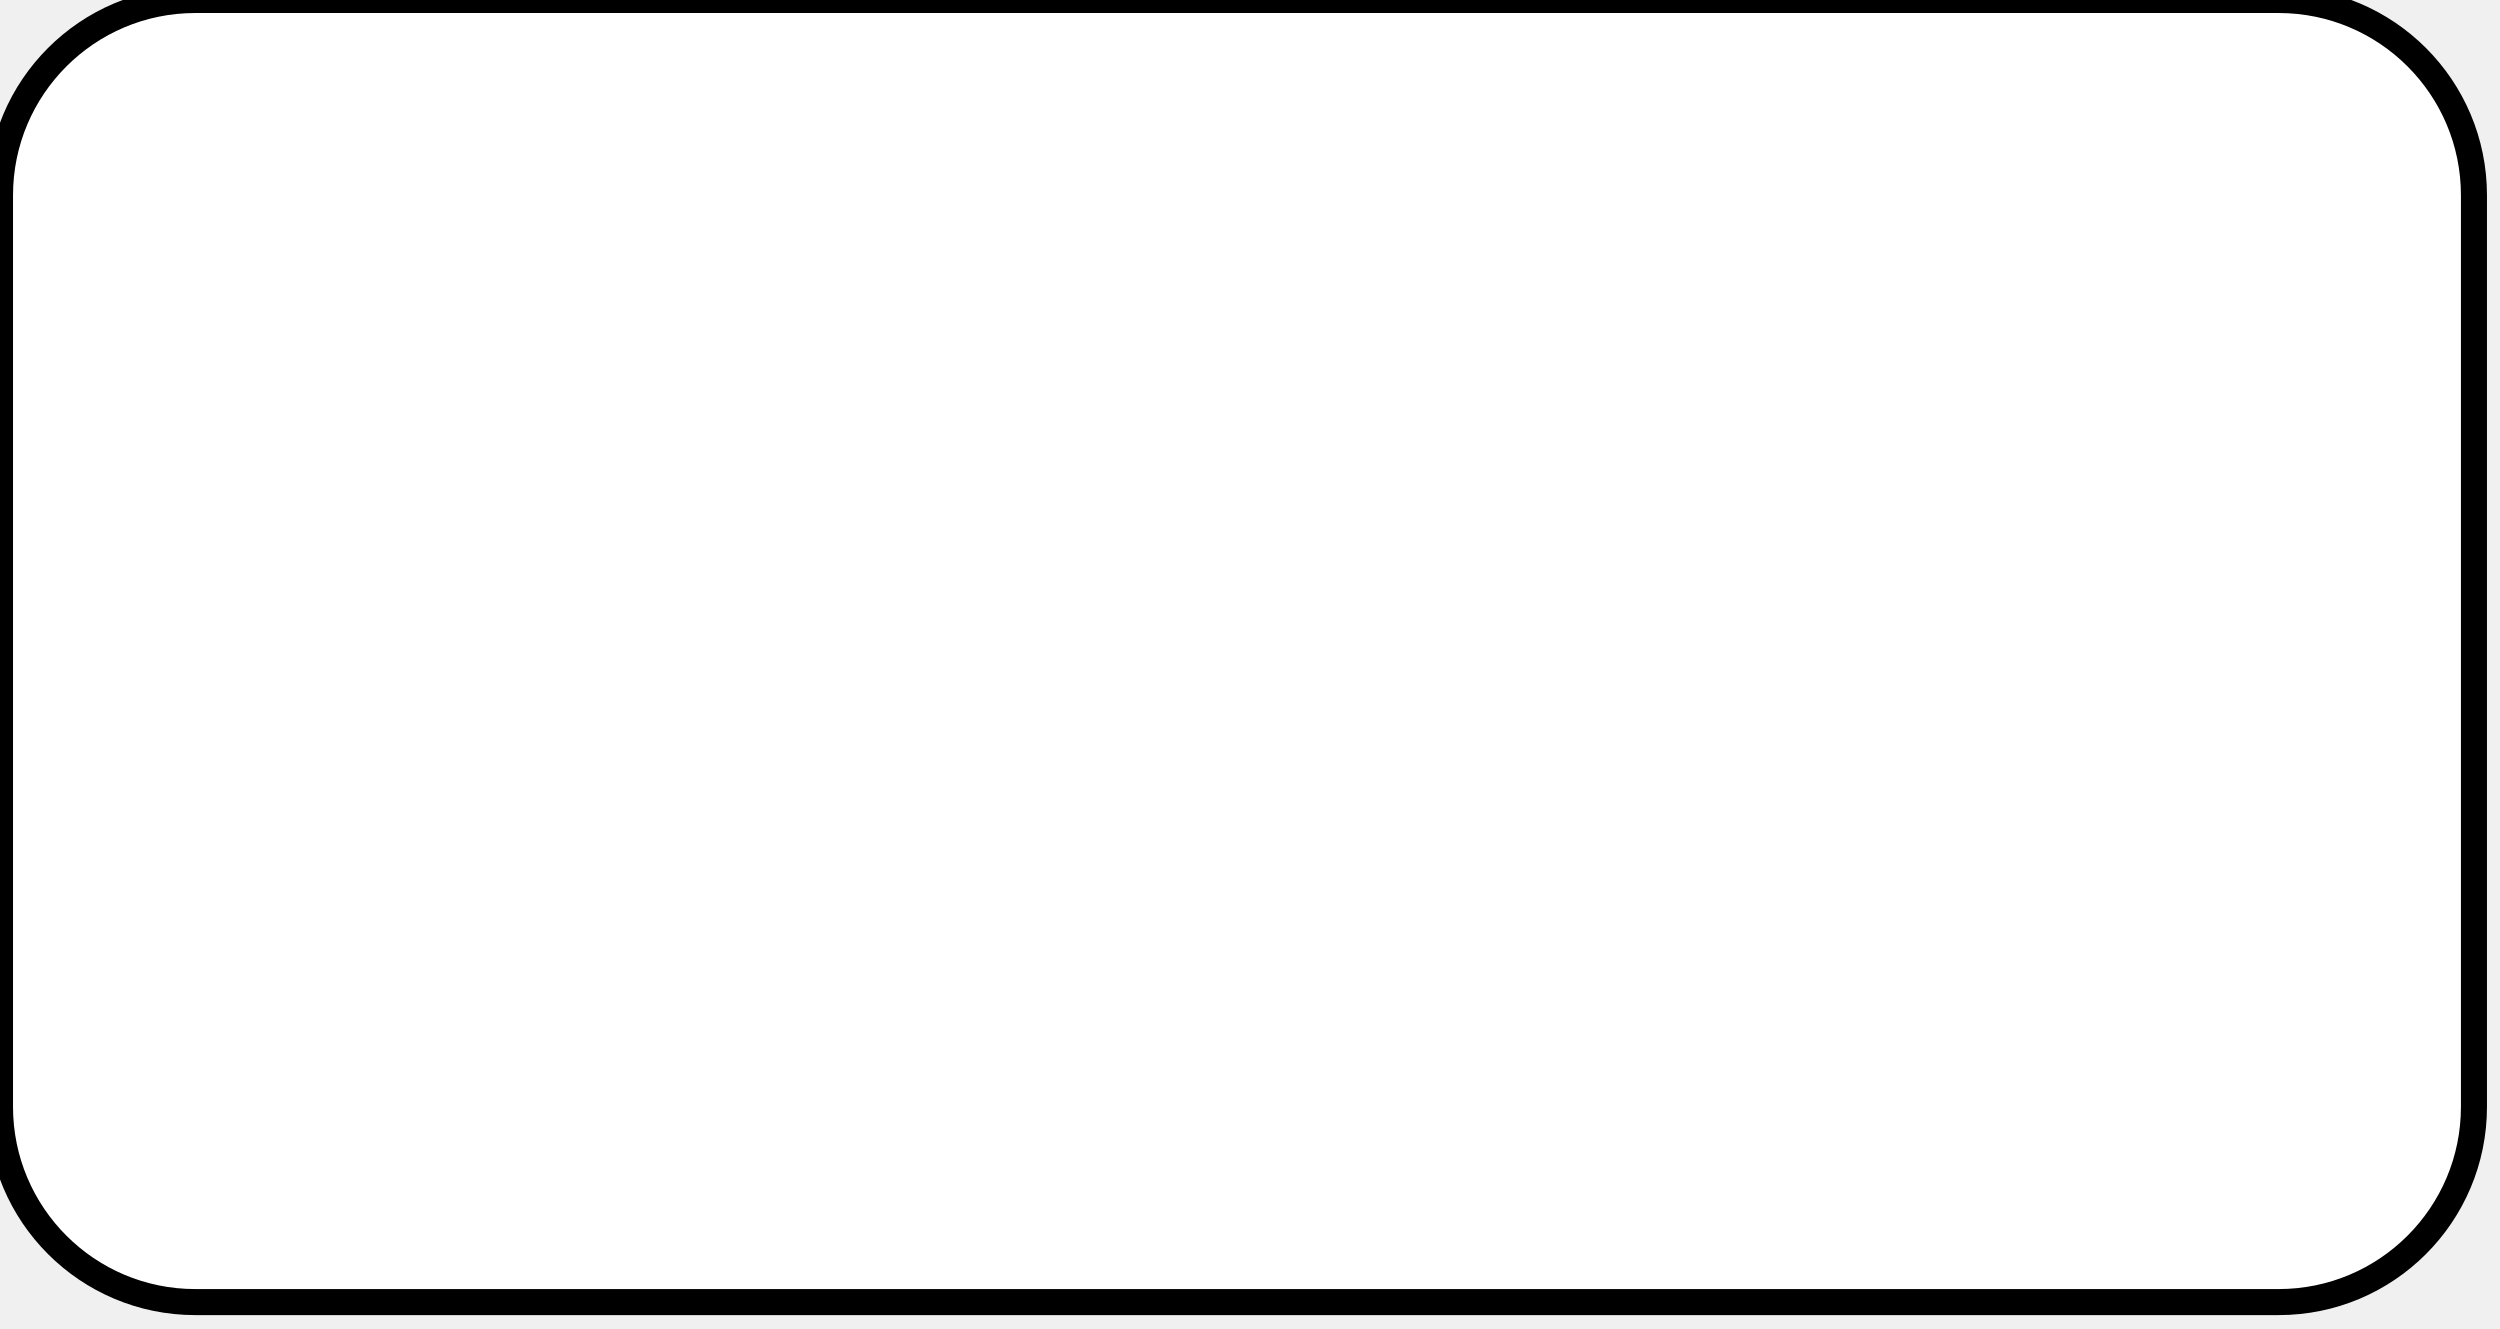
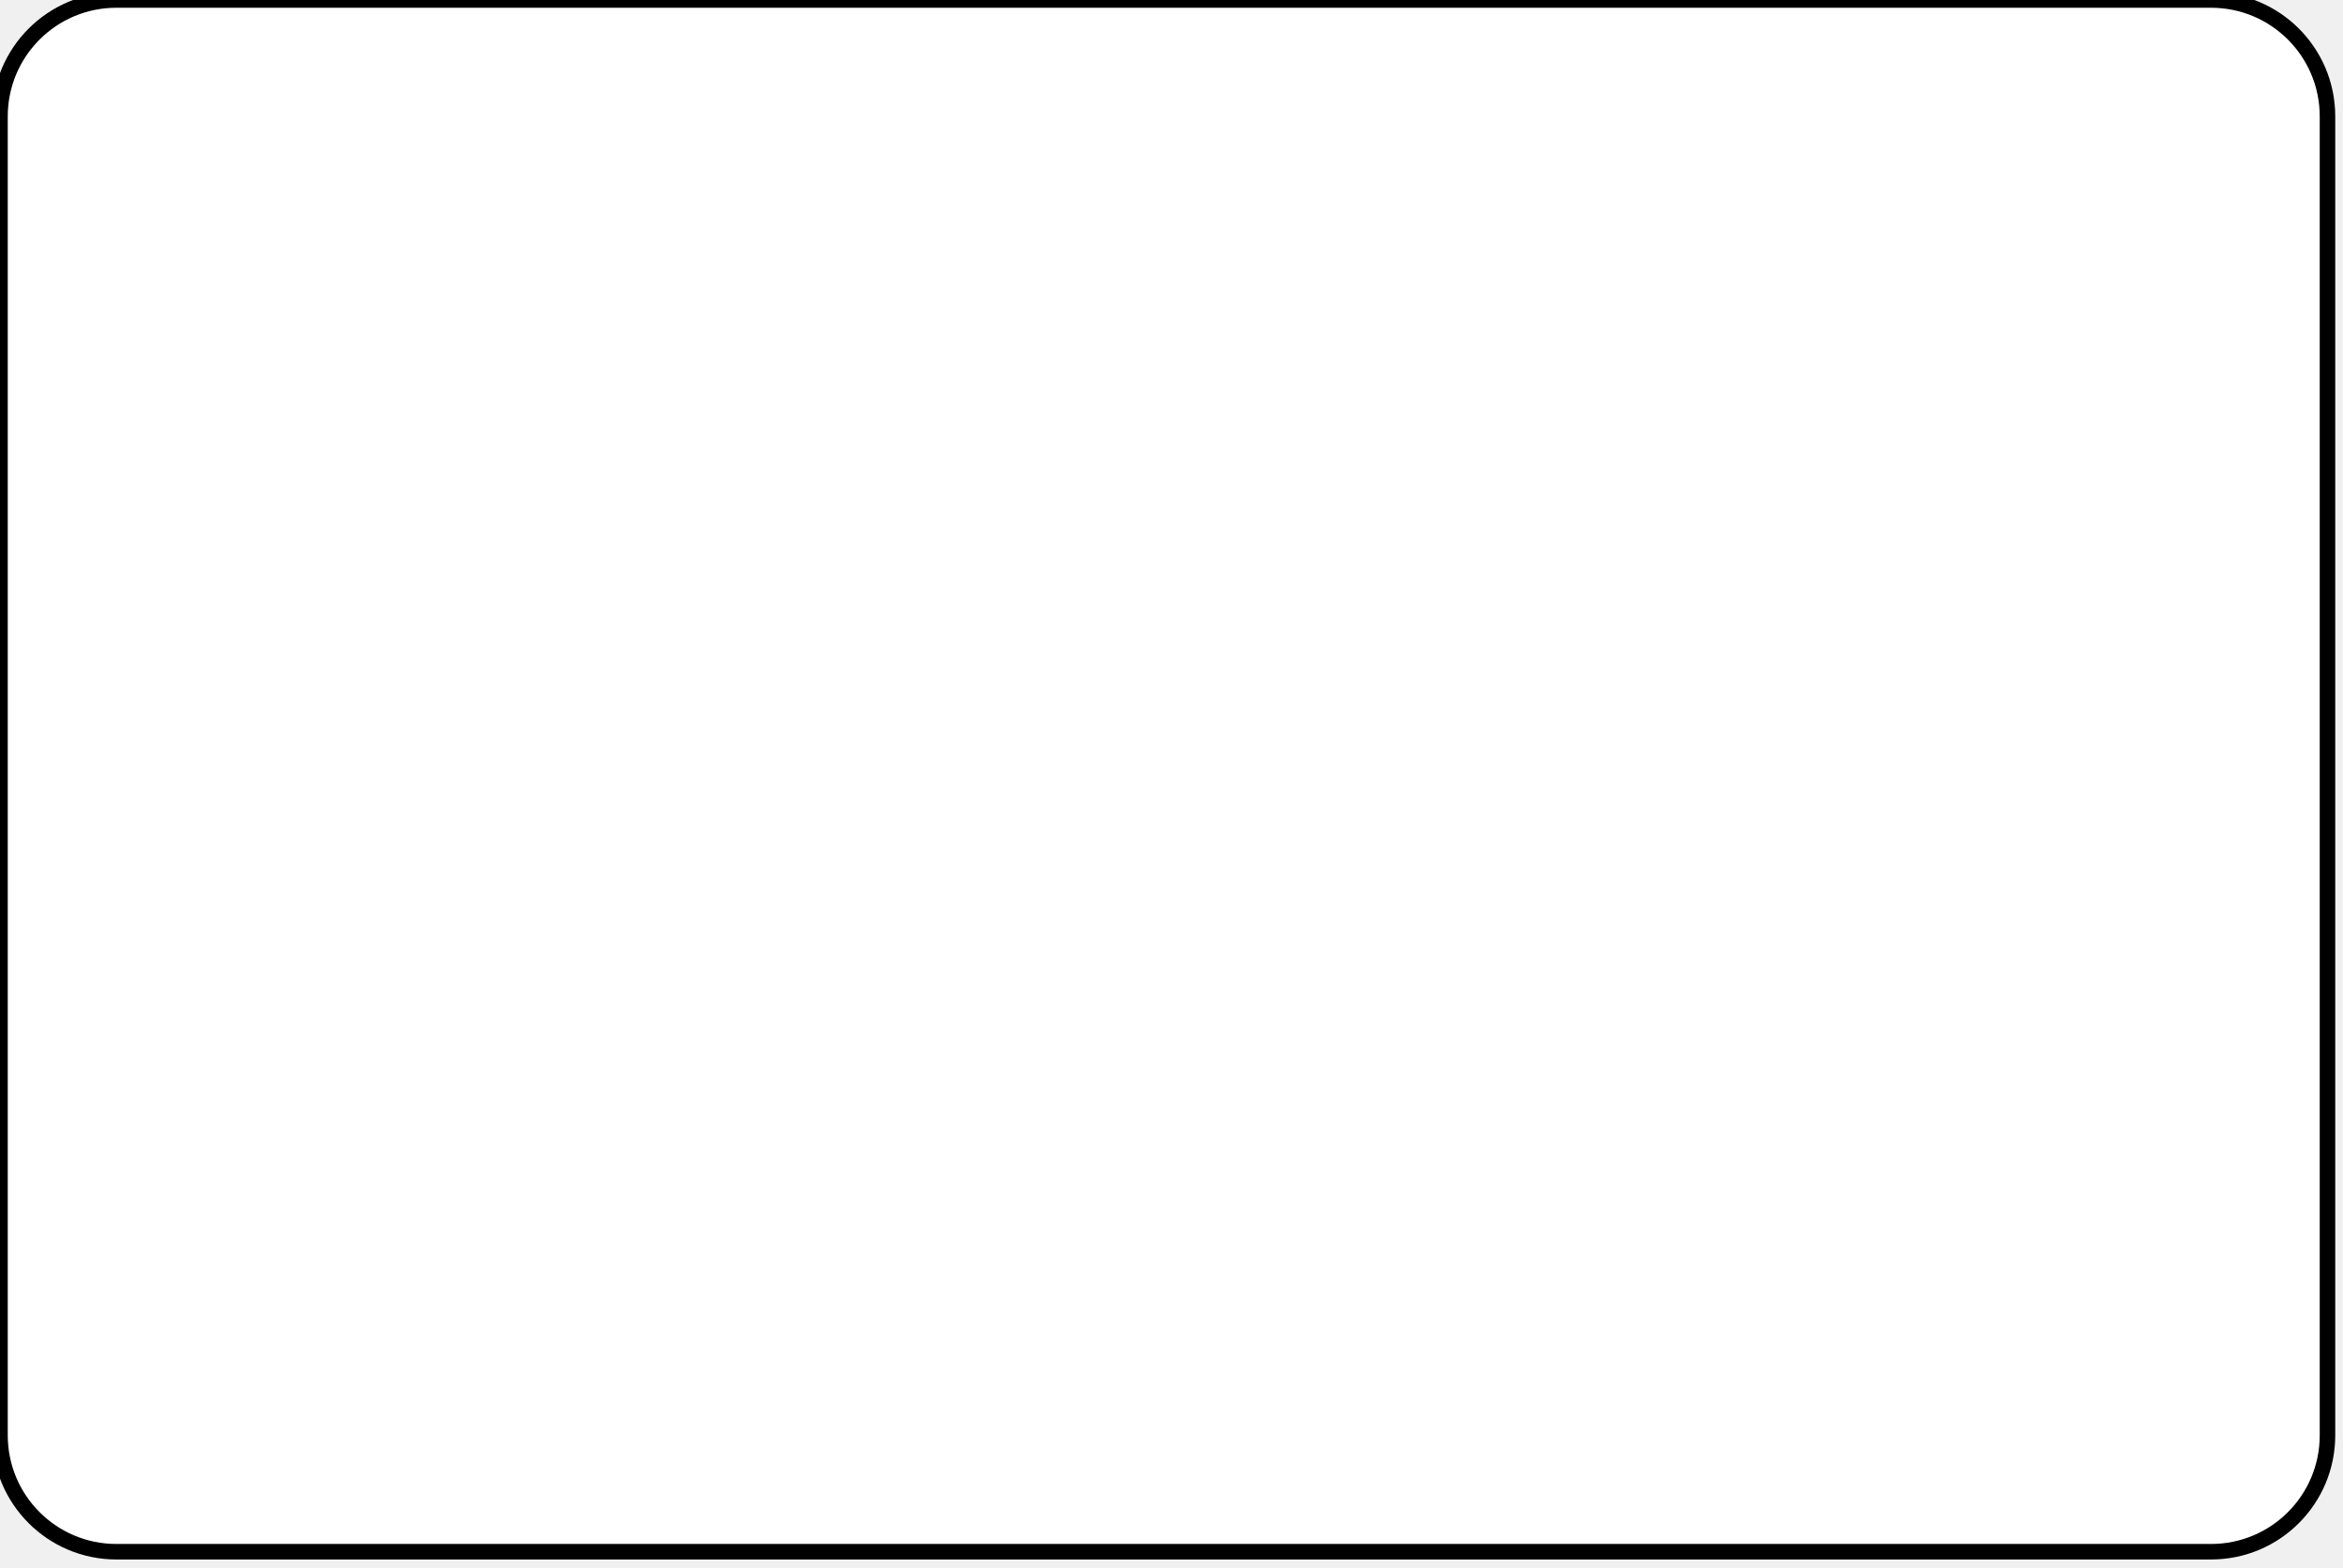
<svg xmlns="http://www.w3.org/2000/svg" xmlns:ns1="http://www.b3mn.org/oryx" version="1.0">
  <ns1:magnets>
-     <ns1:magnet ns1:cx="1" ns1:cy="25" ns1:anchors="left" />
-     <ns1:magnet ns1:cx="45" ns1:cy="49" ns1:anchors="bottom" />
-     <ns1:magnet ns1:cx="89" ns1:cy="25" ns1:anchors="right" />
-     <ns1:magnet ns1:cx="45" ns1:cy="1" ns1:anchors="top" />
-     <ns1:magnet ns1:cx="45" ns1:cy="25" ns1:default="yes" />
+     <ns1:magnet ns1:cx="0" ns1:cy="100" ns1:anchors="left" />
+     <ns1:magnet ns1:cx="150" ns1:cy="200" ns1:anchors="bottom" />
+     <ns1:magnet ns1:cx="300" ns1:cy="100" ns1:anchors="right" />
+     <ns1:magnet ns1:cx="150" ns1:cy="0" ns1:anchors="top" />
+     <ns1:magnet ns1:cx="150" ns1:cy="100" ns1:default="yes" />
  </ns1:magnets>
  <g ns1:minimumSize="60 30" id="action">
-     <rect id="actionrect" x="0" y="0" width="190" height="100" rx="15" ry="15" stroke="black" stroke-width="2" fill="white" ns1:resize="horizontal vertical" />
+     <rect id="actionrect" x="0" y="0" width="300" height="200" rx="15" ry="15" stroke="black" stroke-width="2" fill="white" ns1:resize="horizontal vertical" />
    <text font-size="12" id="text" x="45" y="25" stroke="black" ns1:align="middle center" ns1:fittoelem="actionrect">
      	</text>
  </g>
</svg>
